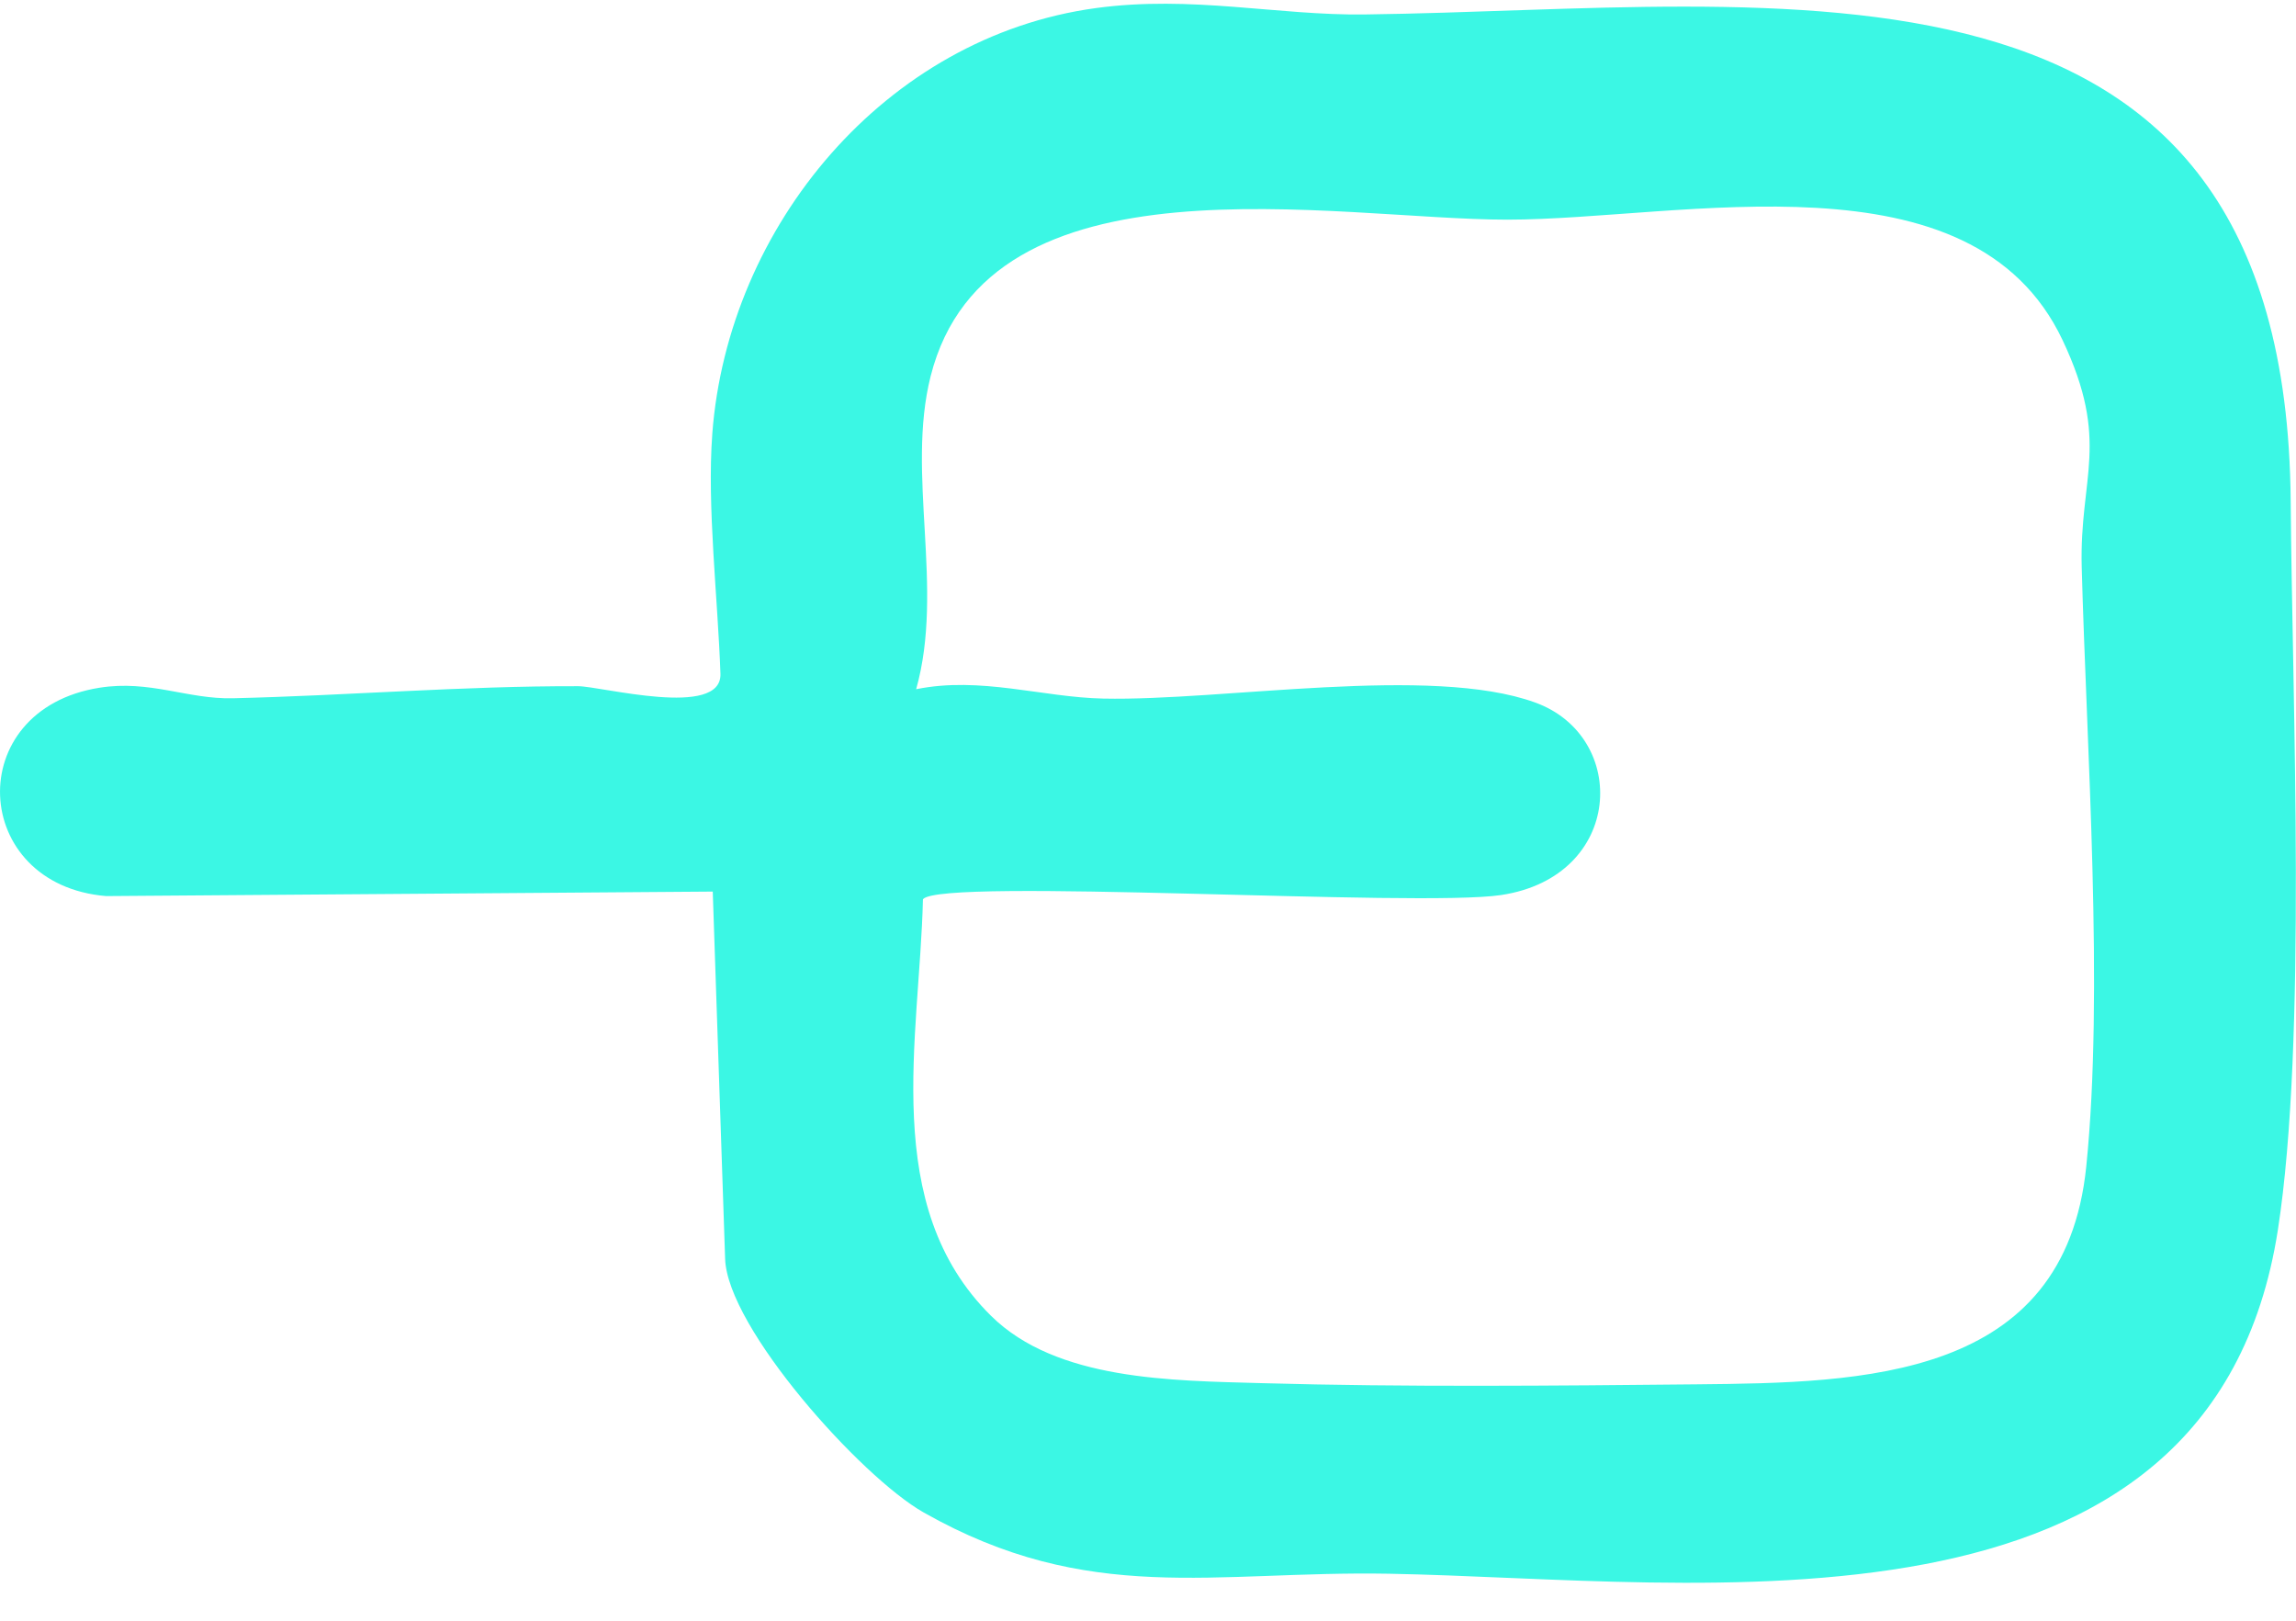
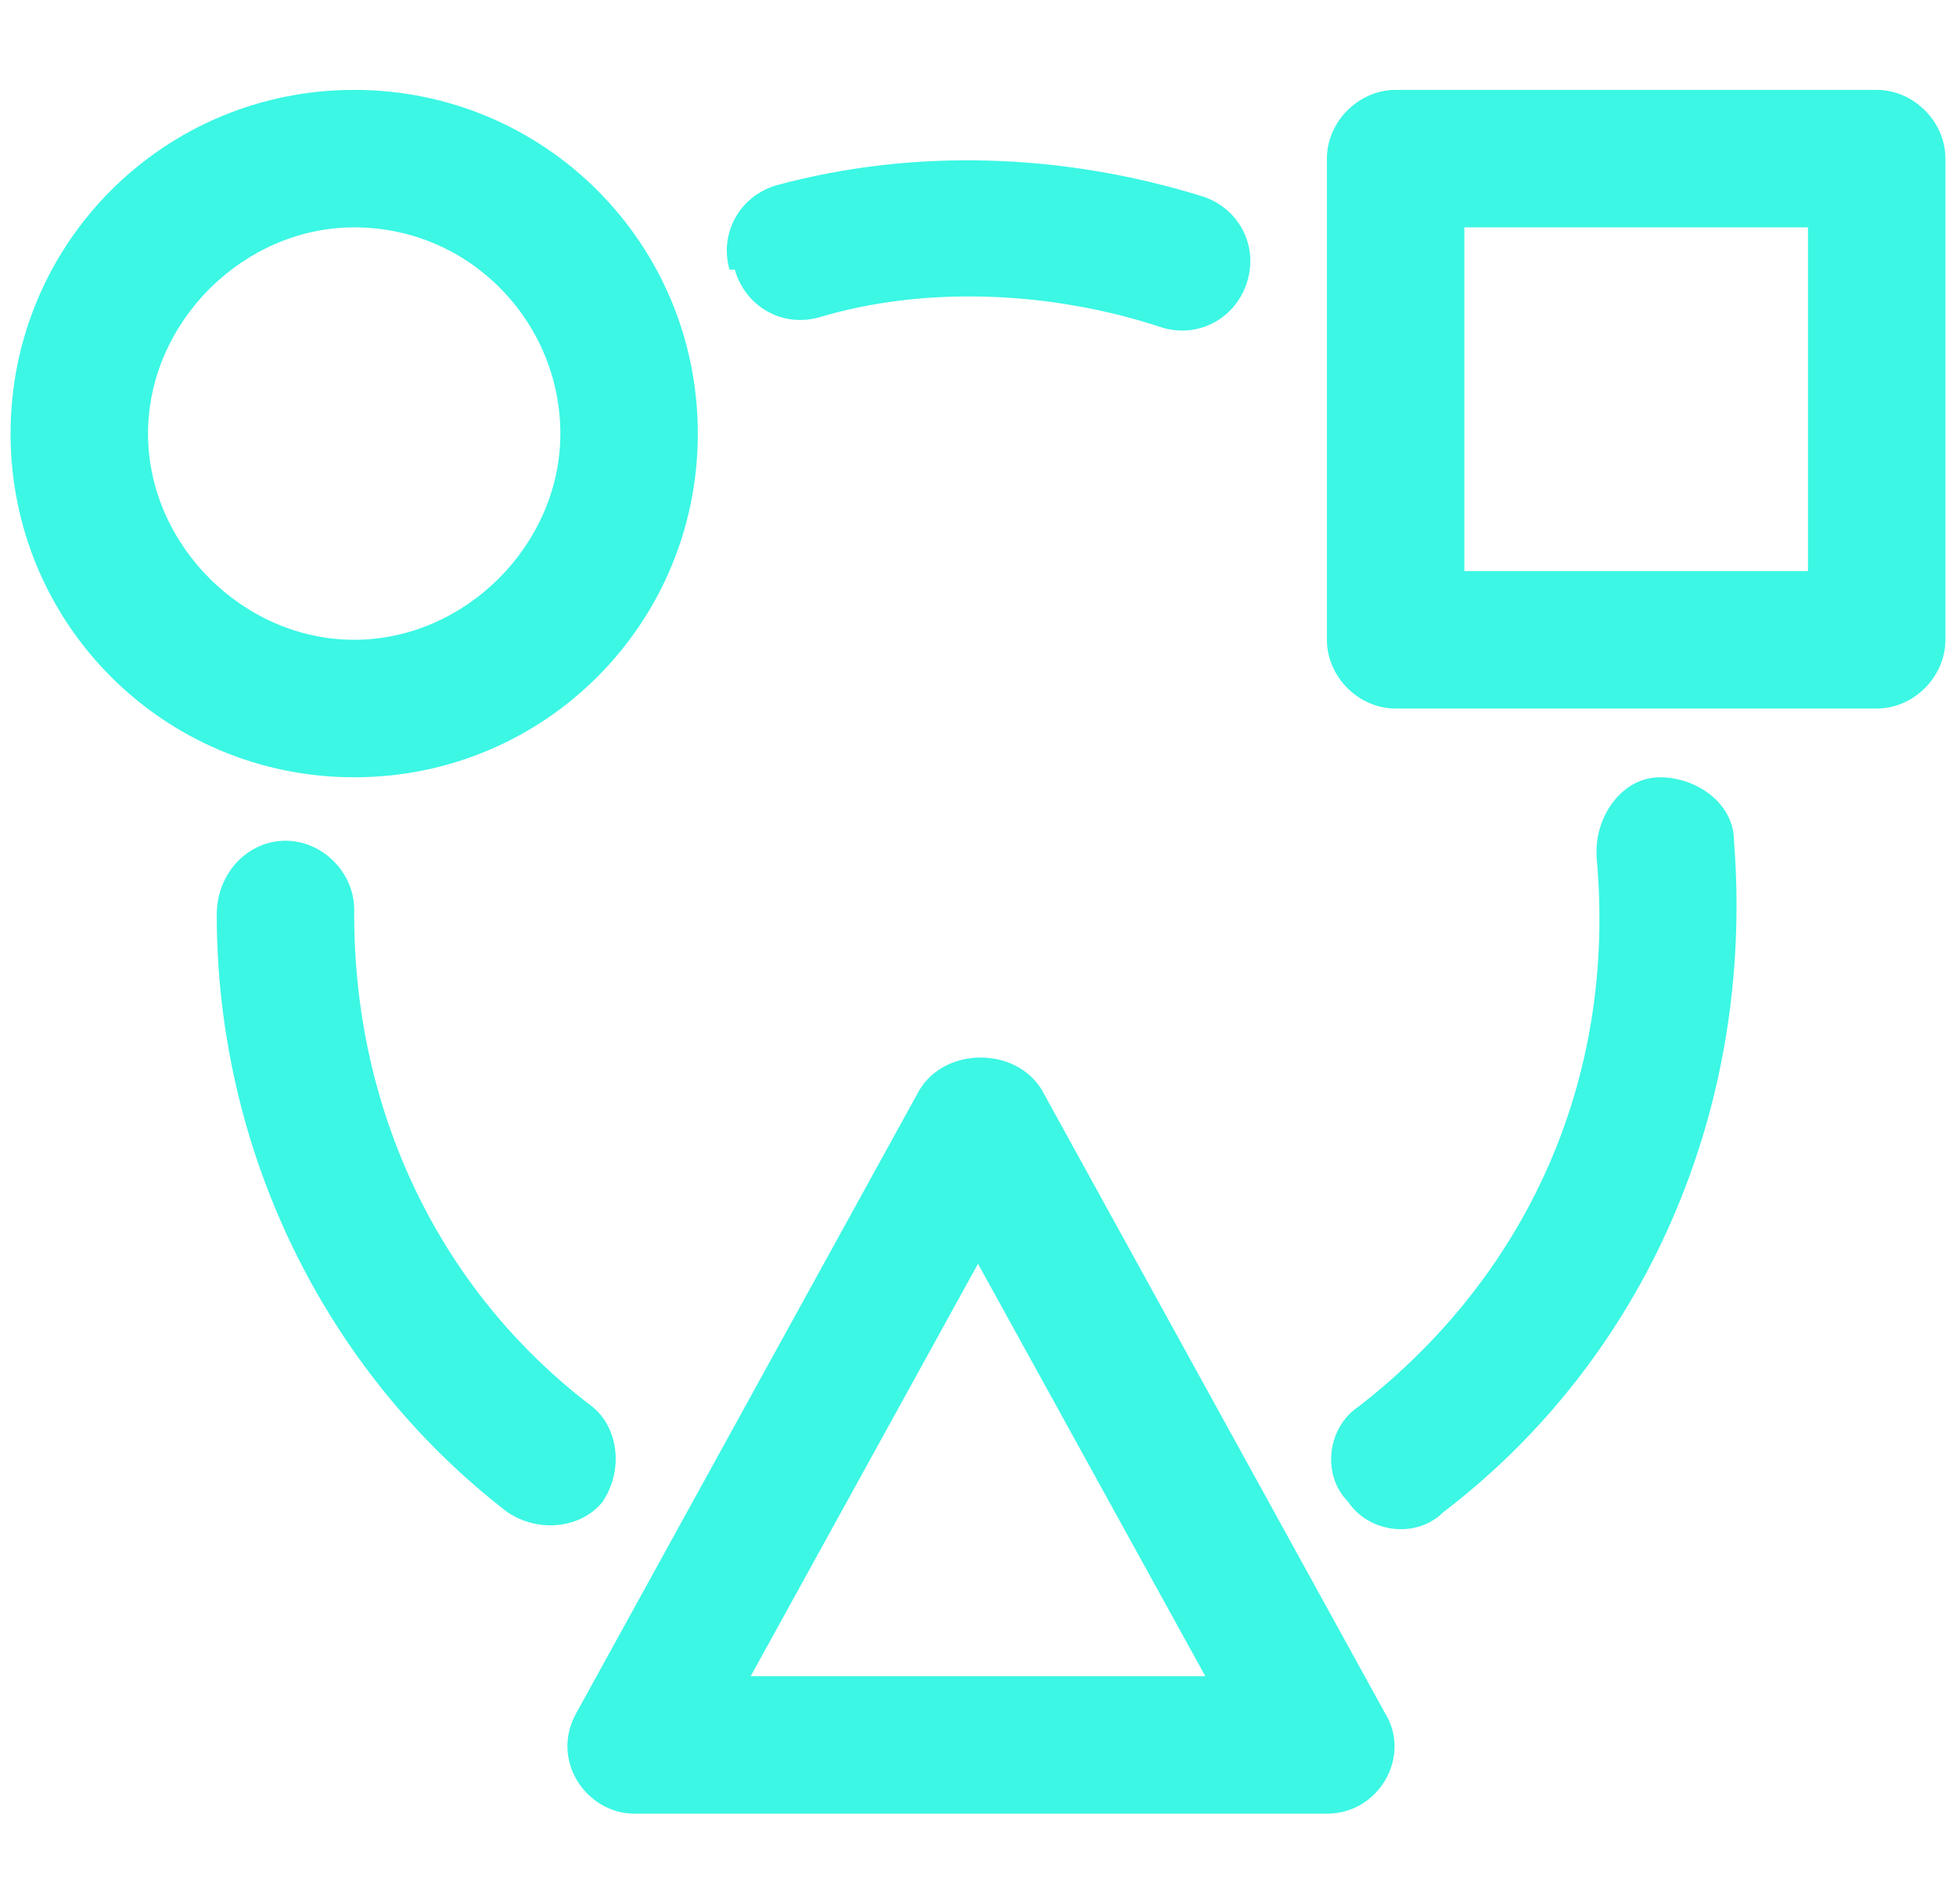
- <svg xmlns="http://www.w3.org/2000/svg" width="51" height="36" viewBox="0 0 51 36" fill="none">
-   <path d="M15.822 9.632C16.17 5.02 19.667 0.817 24.339 0.18C26.473 -0.111 28.385 0.348 30.324 0.321C39.555 0.204 50.782 -1.766 50.882 11.133C50.916 15.617 51.248 23.113 50.598 27.316C49.124 36.815 37.723 35.08 30.854 34.956C26.958 34.886 24.185 35.673 20.518 33.596C19.117 32.803 16.157 29.49 16.107 27.963L15.832 19.804L2.358 19.904C-0.663 19.653 -0.854 15.761 2.21 15.276C3.329 15.098 4.163 15.534 5.174 15.51C7.727 15.45 10.289 15.235 12.841 15.242C13.35 15.242 16.036 15.966 16.003 14.967C15.946 13.303 15.701 11.233 15.822 9.639V9.632ZM20.501 19.975C20.43 23.049 19.536 26.784 22.015 29.229C23.472 30.666 26.027 30.666 28.037 30.723C31.182 30.813 34.561 30.78 37.686 30.749C41.38 30.713 45.858 30.646 46.341 25.913C46.736 22.031 46.347 16.599 46.24 12.593C46.187 10.587 46.887 9.823 45.815 7.555C43.799 3.292 37.365 4.876 33.483 4.879C29.661 4.879 21.951 3.295 20.672 8.356C20.122 10.533 20.983 13.058 20.35 15.309C21.777 15.018 23.157 15.49 24.507 15.517C27.156 15.574 31.785 14.763 34.099 15.604C36.192 16.361 36.072 19.472 33.342 19.881C31.5 20.159 20.93 19.489 20.504 19.971L20.501 19.975Z" fill="#3BF7E4" />
+ <svg xmlns="http://www.w3.org/2000/svg" id="Capa_1" version="1.1" viewBox="0 0 37 36">
+   <defs>
+     <style>
+       .st0 {
+         fill: #3bf7e4;
+       }
+     </style>
+   </defs>
+   <path class="st0" d="M6.7,4.3c2.2,0,3.9,1.8,3.9,3.9s-1.8,3.9-3.9,3.9-3.9-1.8-3.9-3.9,1.8-3.9,3.9-3.9M6.7,14.7c3.6,0,6.5-2.9,6.5-6.5S10.3,1.7,6.7,1.7.2,4.6.2,8.2s2.9,6.5,6.5,6.5M34.2,10.8h-6.5v-6.5h6.5v6.5ZM35.5,1.7h-9.1c-.7,0-1.3.6-1.3,1.3v9.1c0,.7.6,1.3,1.3,1.3h9.1c.7,0,1.3-.6,1.3-1.3V3c0-.7-.6-1.3-1.3-1.3M14.2,31.7l4.3-7.8,4.3,7.8h-8.6ZM17.4,20.6l-6.5,11.8c-.5.9.2,1.9,1.1,1.9h13.1c1,0,1.6-1.1,1.1-1.9l-6.5-11.8c-.5-.8-1.8-.8-2.3,0M6.7,17.2c0-.7-.6-1.3-1.3-1.3s-1.3.6-1.3,1.4c0,4.4,2,8.6,5.5,11.3.6.4,1.4.3,1.8-.2.4-.6.3-1.4-.2-1.8-2.9-2.2-4.5-5.6-4.5-9.3h0M30.2,16.2c.4,4.3-1.4,8-4.5,10.4-.6.4-.7,1.3-.2,1.8.4.6,1.3.7,1.8.2,3.8-2.9,5.9-7.6,5.5-12.7,0-.7-.7-1.2-1.4-1.2-.7,0-1.2.7-1.2,1.4M13.9,5.1c.2.7.9,1.1,1.6.9,2-.6,4.4-.5,6.5.2.7.2,1.4-.2,1.6-.9.2-.7-.2-1.4-.9-1.6-2.6-.8-5.4-.9-8-.2-.7.2-1.1.9-.9,1.6" />
</svg>
